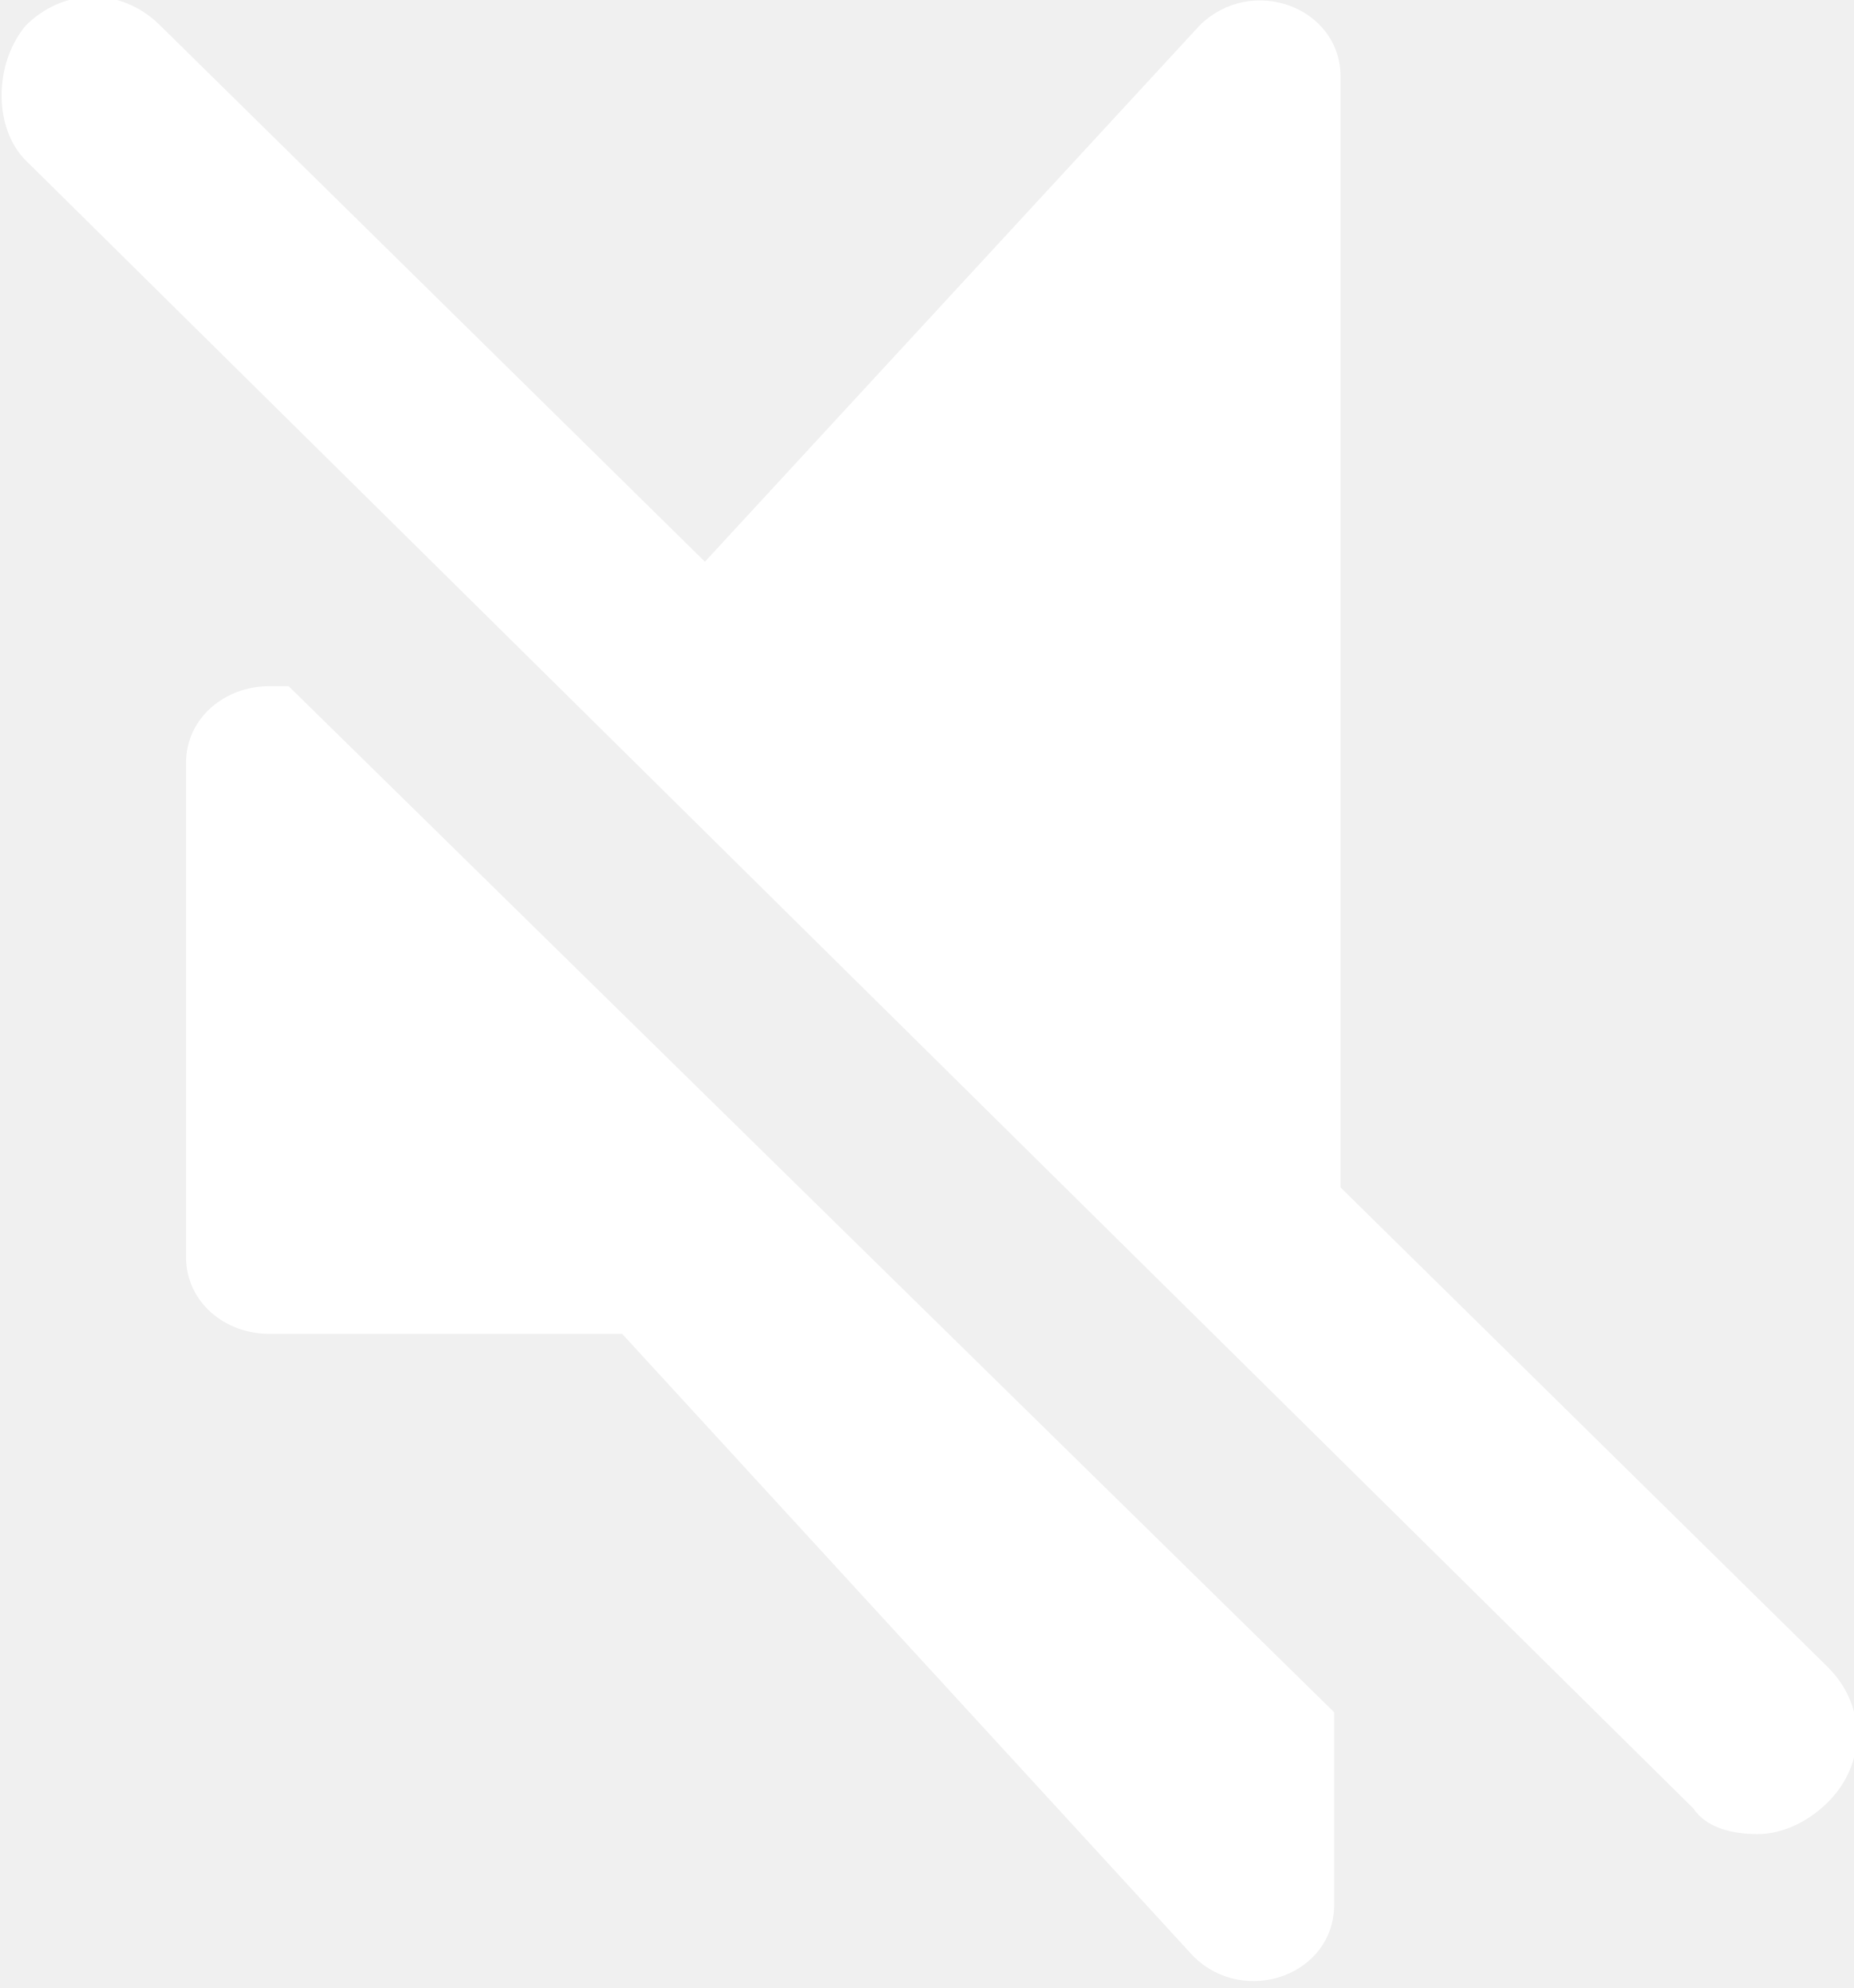
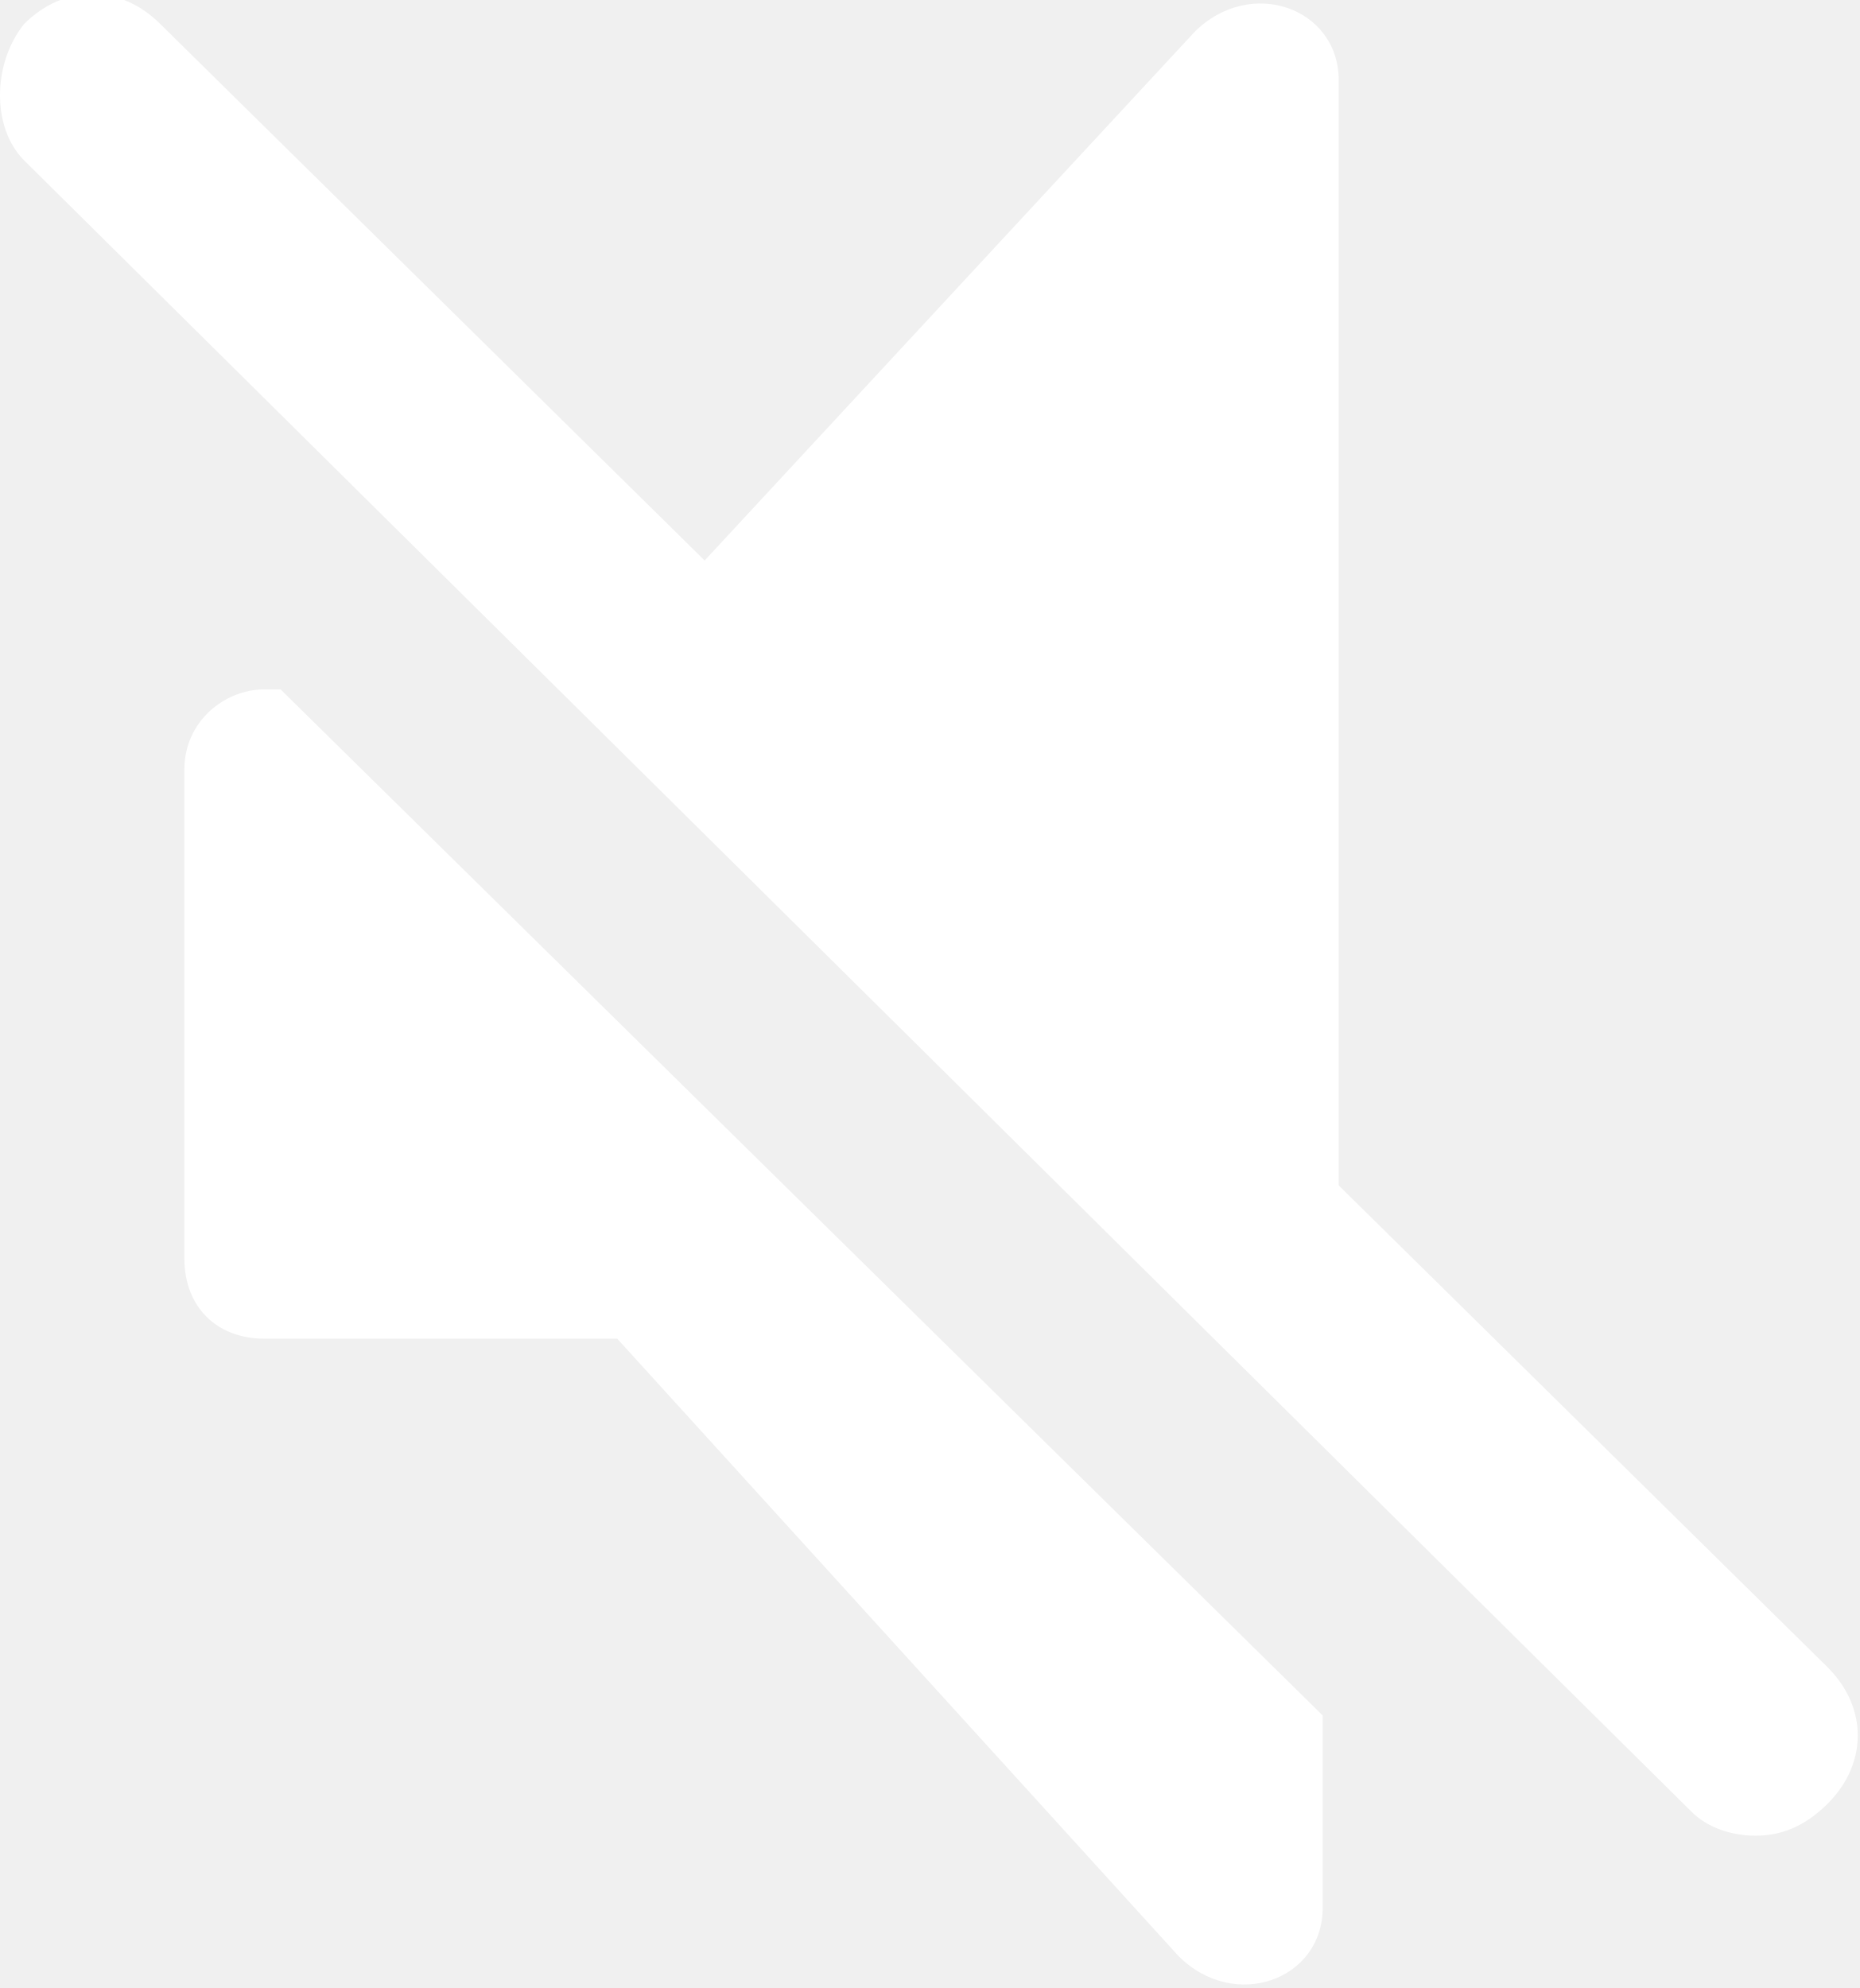
- <svg xmlns="http://www.w3.org/2000/svg" version="1.1" id="Layer_1" x="0px" y="0px" viewBox="0 0 28.9 31" style="enable-background:new 0 0 28.9 31;" xml:space="preserve">
+ <svg xmlns="http://www.w3.org/2000/svg" version="1.1" id="Layer_1" x="0px" y="0px" viewBox="0 0 23.2 24.8" style="enable-background:new 0 0 23.2 24.8;" xml:space="preserve">
  <style type="text/css">
	.st0{fill:#FFFFFF;}
</style>
-   <path class="st0" d="M9.7,20.8H4.2c-0.7,0-1.3-0.5-1.3-1.2v-7.7c0-0.7,0.6-1.2,1.3-1.2h0.3l16.3,16v3c0,1.1-1.4,1.6-2.2,0.8  L9.7,20.8z M20.9,22.5V1.2c0-1.1-1.4-1.6-2.2-0.8L9.2,10.7H9L20.9,22.5z" />
+   <path class="st0" d="M7.7,16.7H3.3c-0.6,0-1-0.4-1-1V9.6c0-0.6,0.5-1,1-1h0.2l13,12.8v2.4c0,0.9-1.1,1.3-1.8,0.6L7.7,16.7z M16.7,18  V1c0-0.9-1.1-1.3-1.8-0.6L7.3,8.6H7.2L16.7,18z" />
  <g>
-     <path class="st0" d="M27.4,28.6c-0.4,0-0.8-0.1-1-0.4L0.4,2.5C-0.1,2-0.1,1,0.4,0.4c0.6-0.6,1.5-0.6,2.1,0L28.5,26   c0.6,0.6,0.6,1.5,0,2.1C28.2,28.4,27.8,28.6,27.4,28.6z" />
+     <path class="st0" d="M21.9,22.9c-0.3,0-0.6-0.1-0.8-0.3L0.3,2c-0.4-0.4-0.4-1.2,0-1.7c0.5-0.5,1.2-0.5,1.7,0l20.8,20.5   c0.5,0.5,0.5,1.2,0,1.7C22.5,22.8,22.2,22.9,21.9,22.9z" />
  </g>
</svg>
